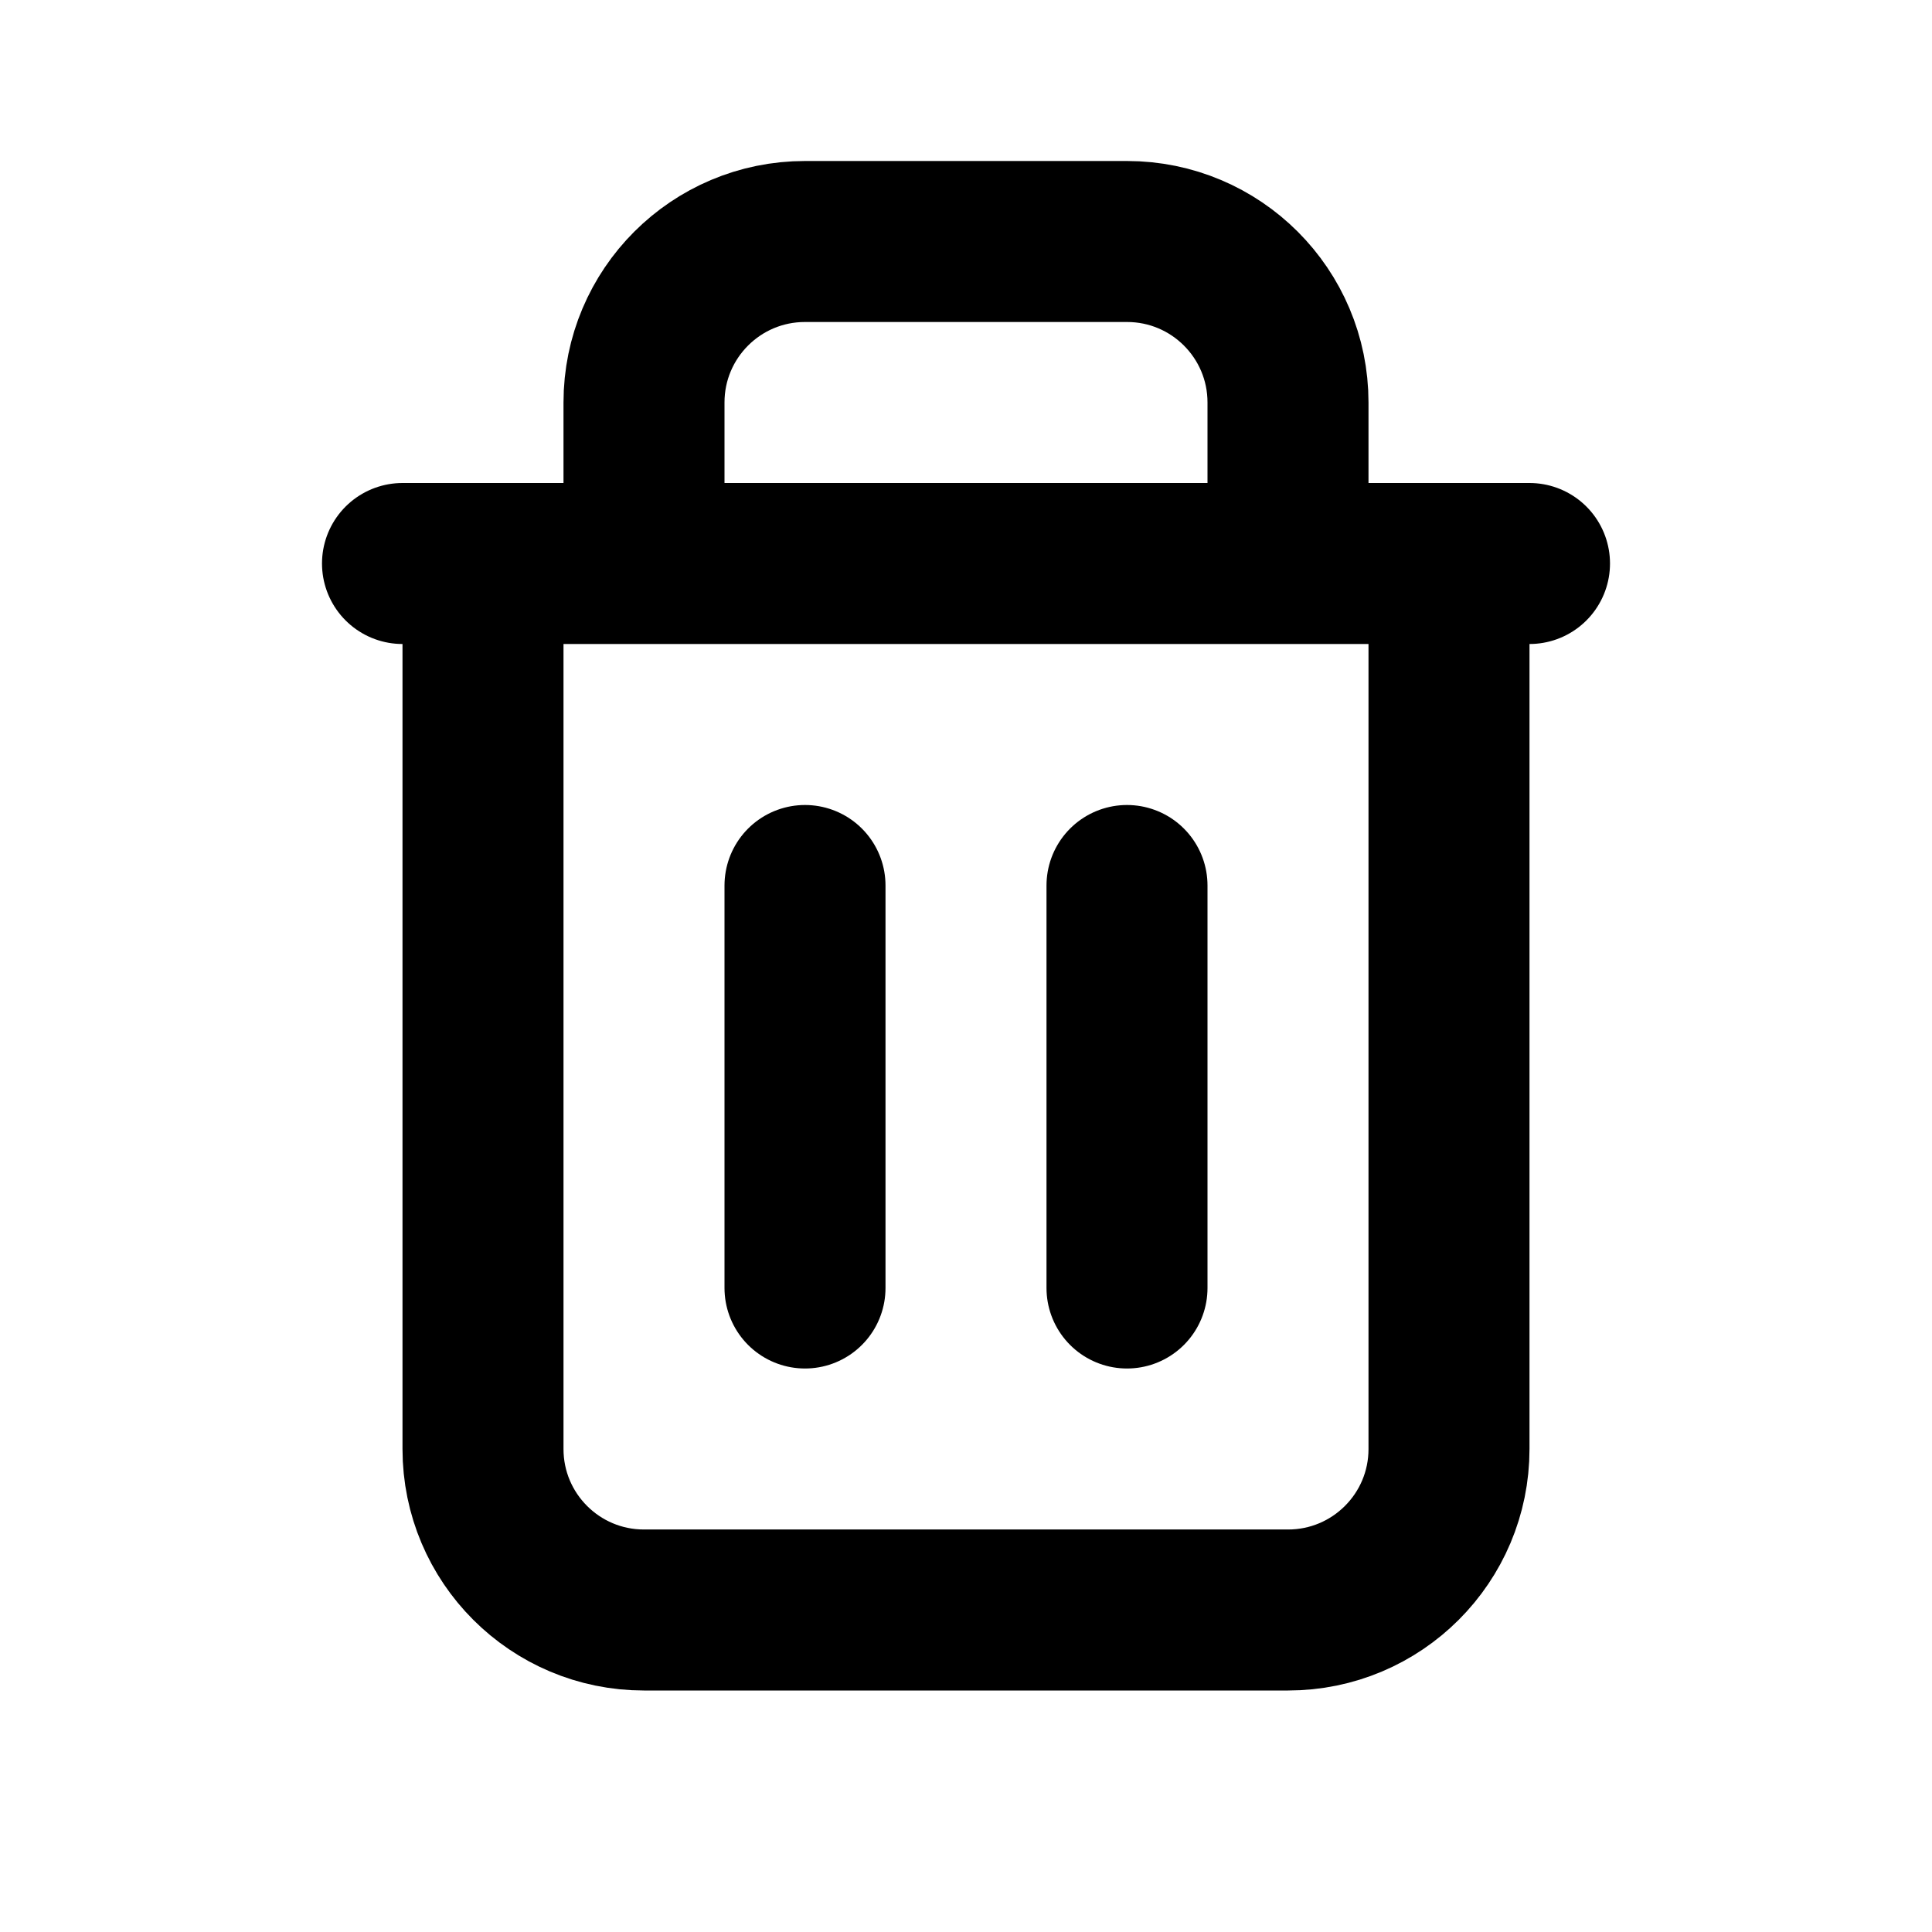
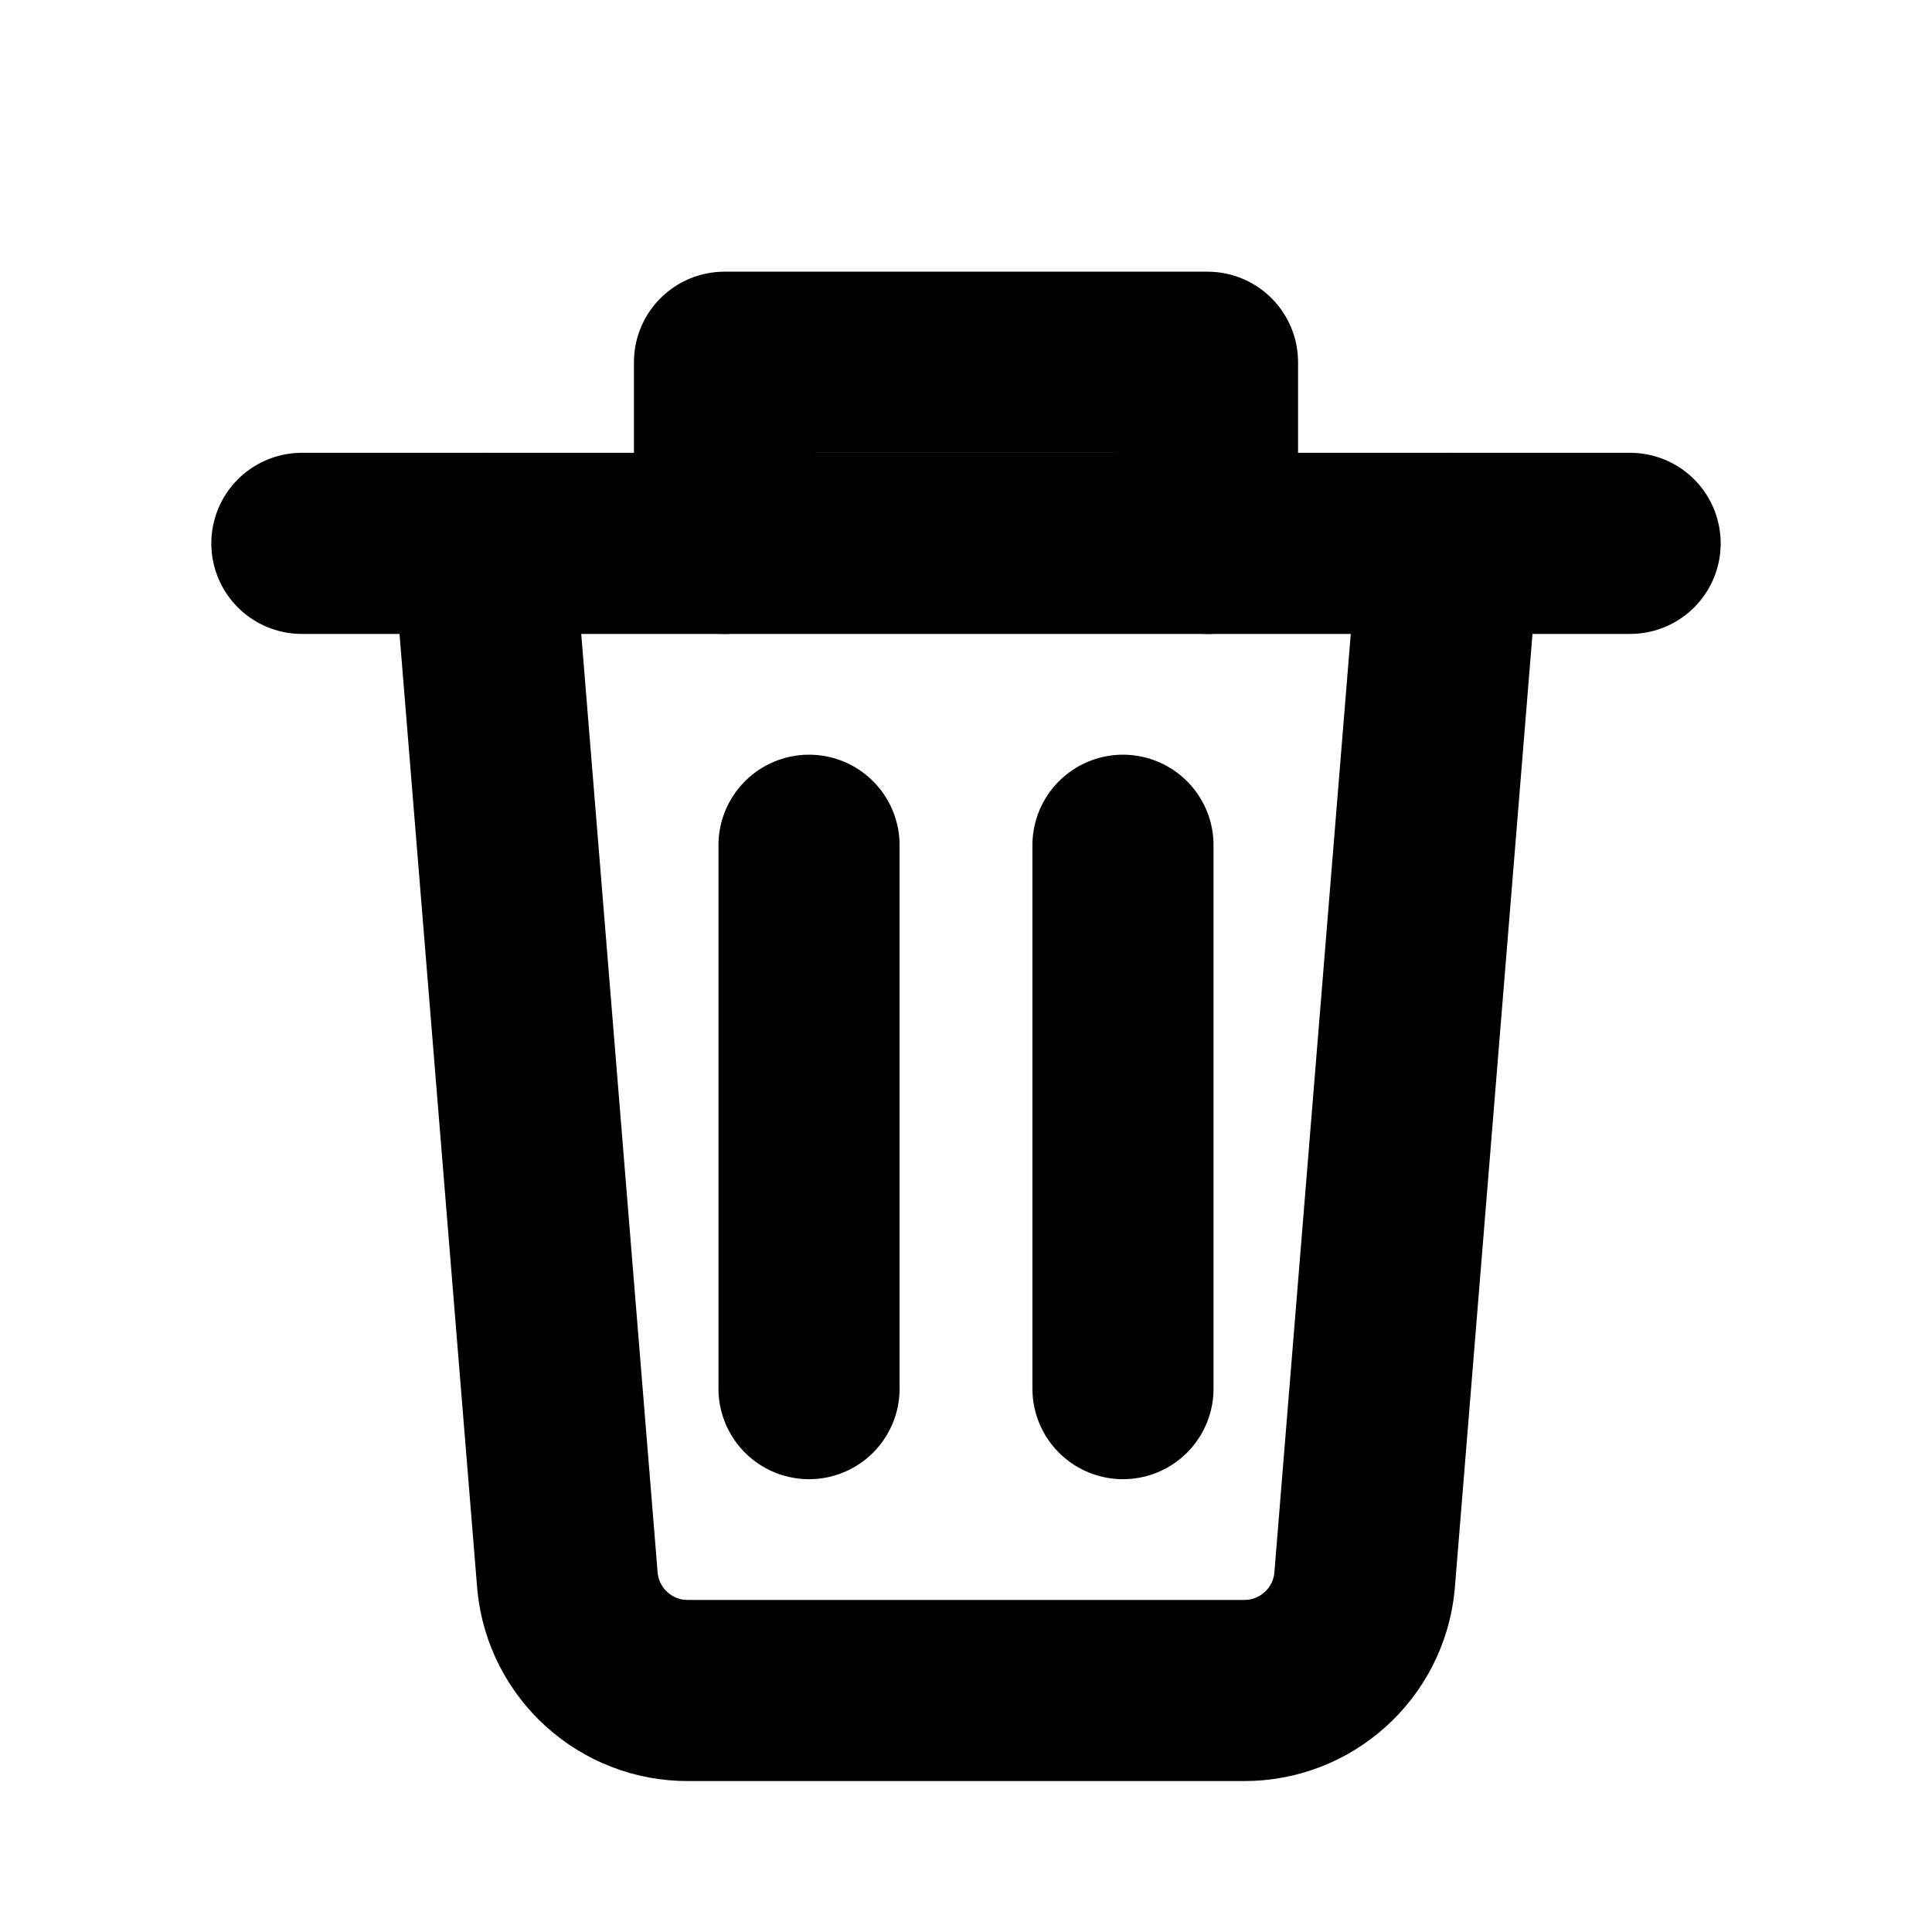
- <svg xmlns="http://www.w3.org/2000/svg" width="800px" height="800px" viewBox="0 0 24 24" fill="none">
-   <path d="M6 7V18C6 19.105 6.895 20 8 20H16C17.105 20 18 19.105 18 18V7M6 7H5M6 7H8M18 7H19M18 7H16M10 11V16M14 11V16M8 7V5C8 3.895 8.895 3 10 3H14C15.105 3 16 3.895 16 5V7M8 7H16" stroke="#000000" stroke-width="2" stroke-linecap="round" stroke-linejoin="round" />
+ <svg xmlns="http://www.w3.org/2000/svg" width="16" height="16" viewBox="0 0 16 16" fill="none" stroke="#000000" stroke-width="1.5" stroke-linecap="round" stroke-linejoin="round">
+   <path d="M2.5 4.5h11" />
+   <path d="M6 4.5V3h4v1.5" />
+   <path d="M4 4.5l.7 8.6a1 1 0 0 0 1 .9h4.6a1 1 0 0 0 1-.9l.7-8.6" />
+   <path d="M6.7 7v4.5" />
+   <path d="M9.3 7v4.5" />
</svg>
